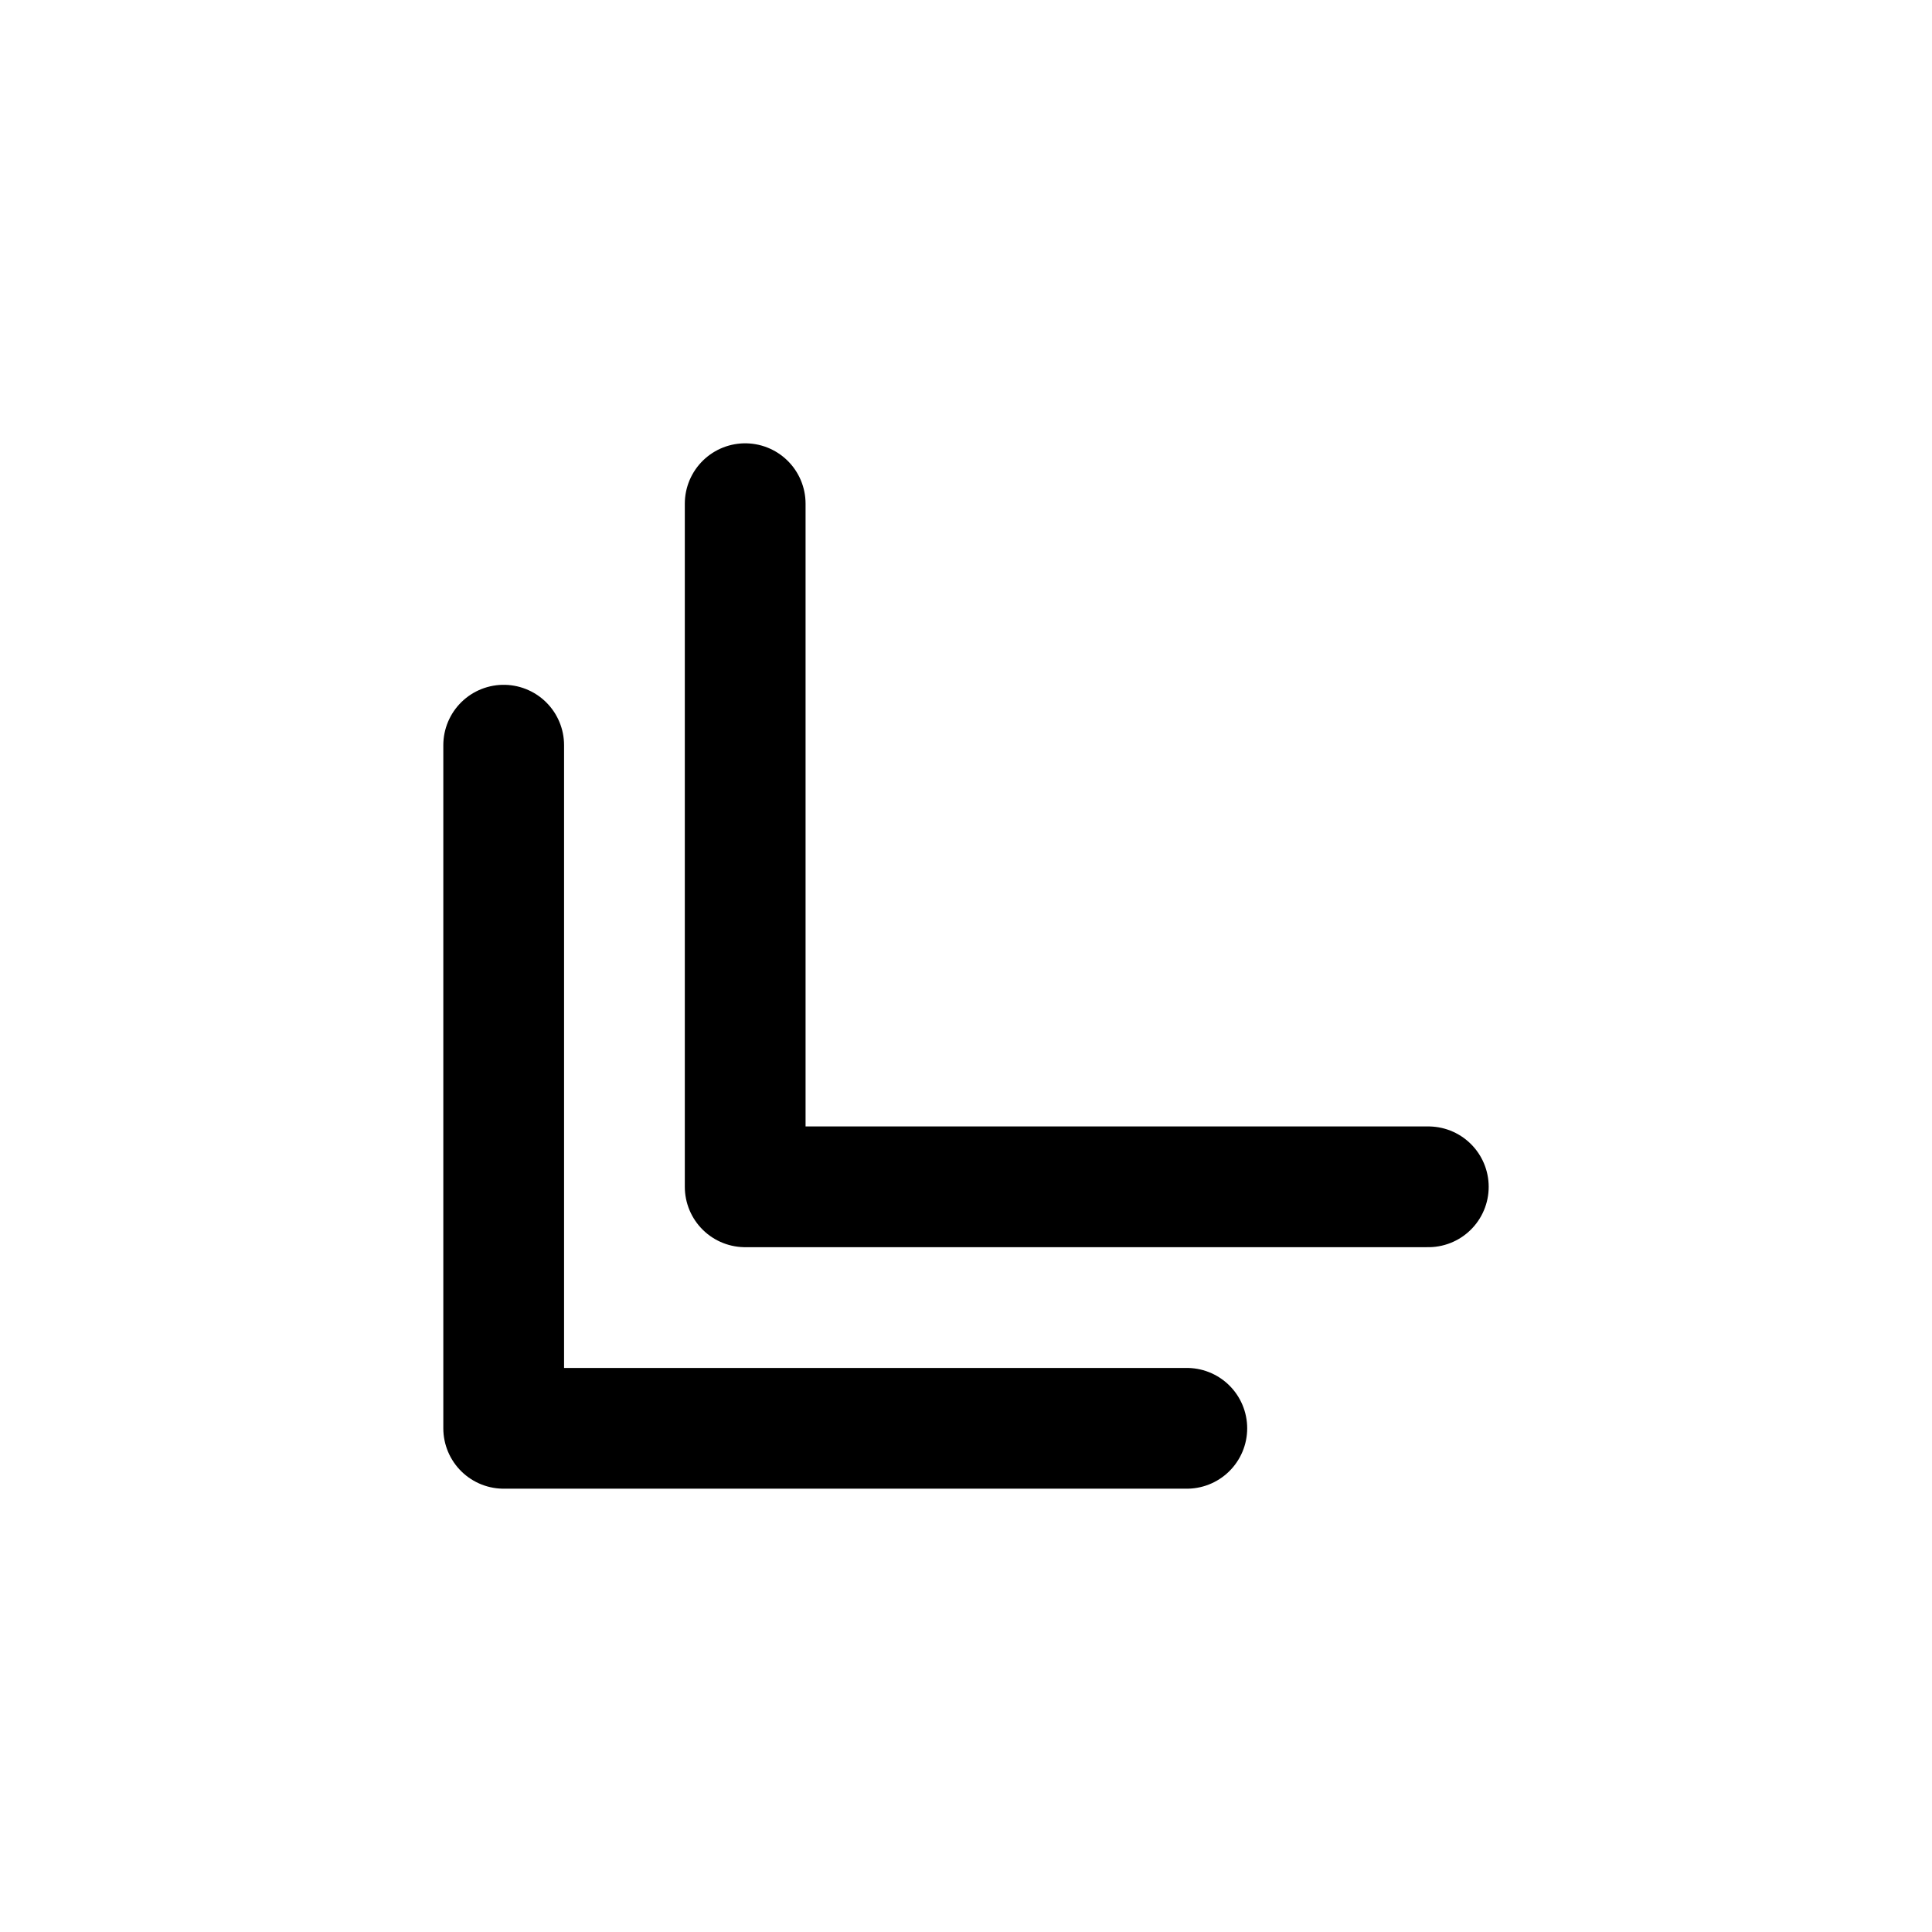
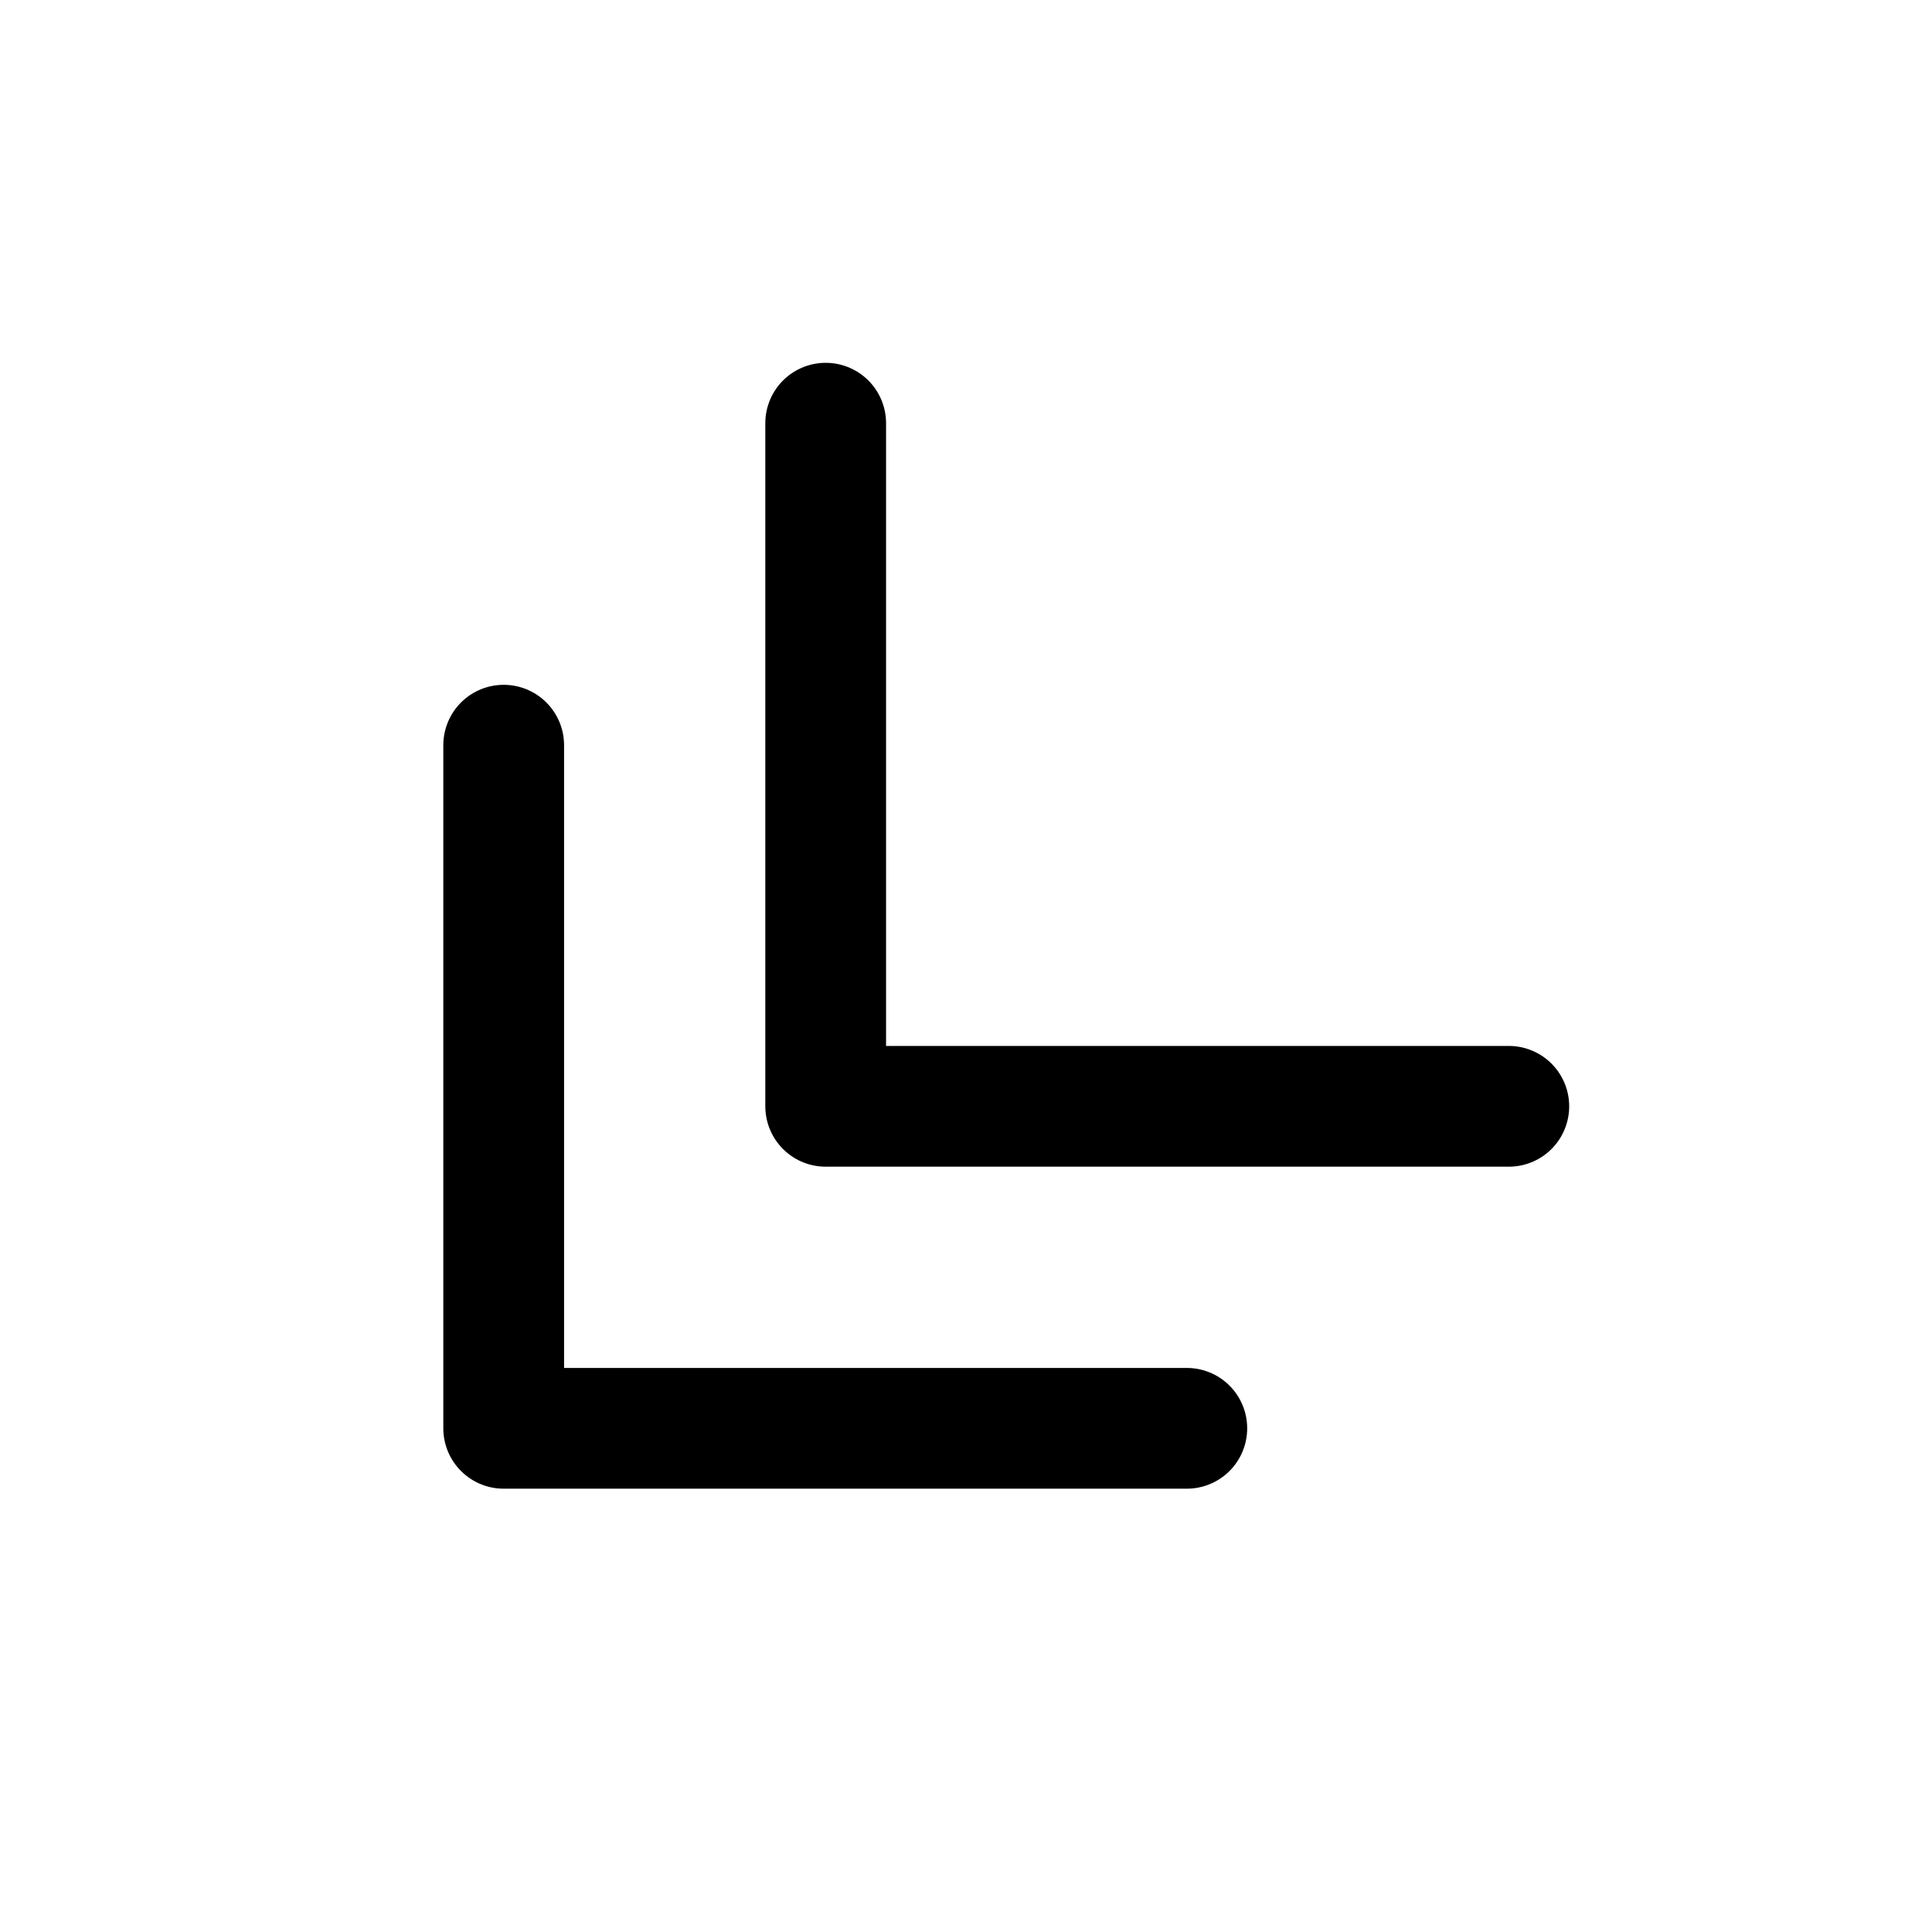
<svg xmlns="http://www.w3.org/2000/svg" width="24" height="24" fill="none" viewBox="0 0 24 24" stroke-width="1.5" stroke-linecap="round" stroke-linejoin="round" stroke="currentColor">
  <path d="M6.257 9.257v8.486h8.486" />
-   <path d="M9.257 6.257v8.486h8.486" />
+   <path d="M10.257 5.257v8.486h8.486" />
</svg>
